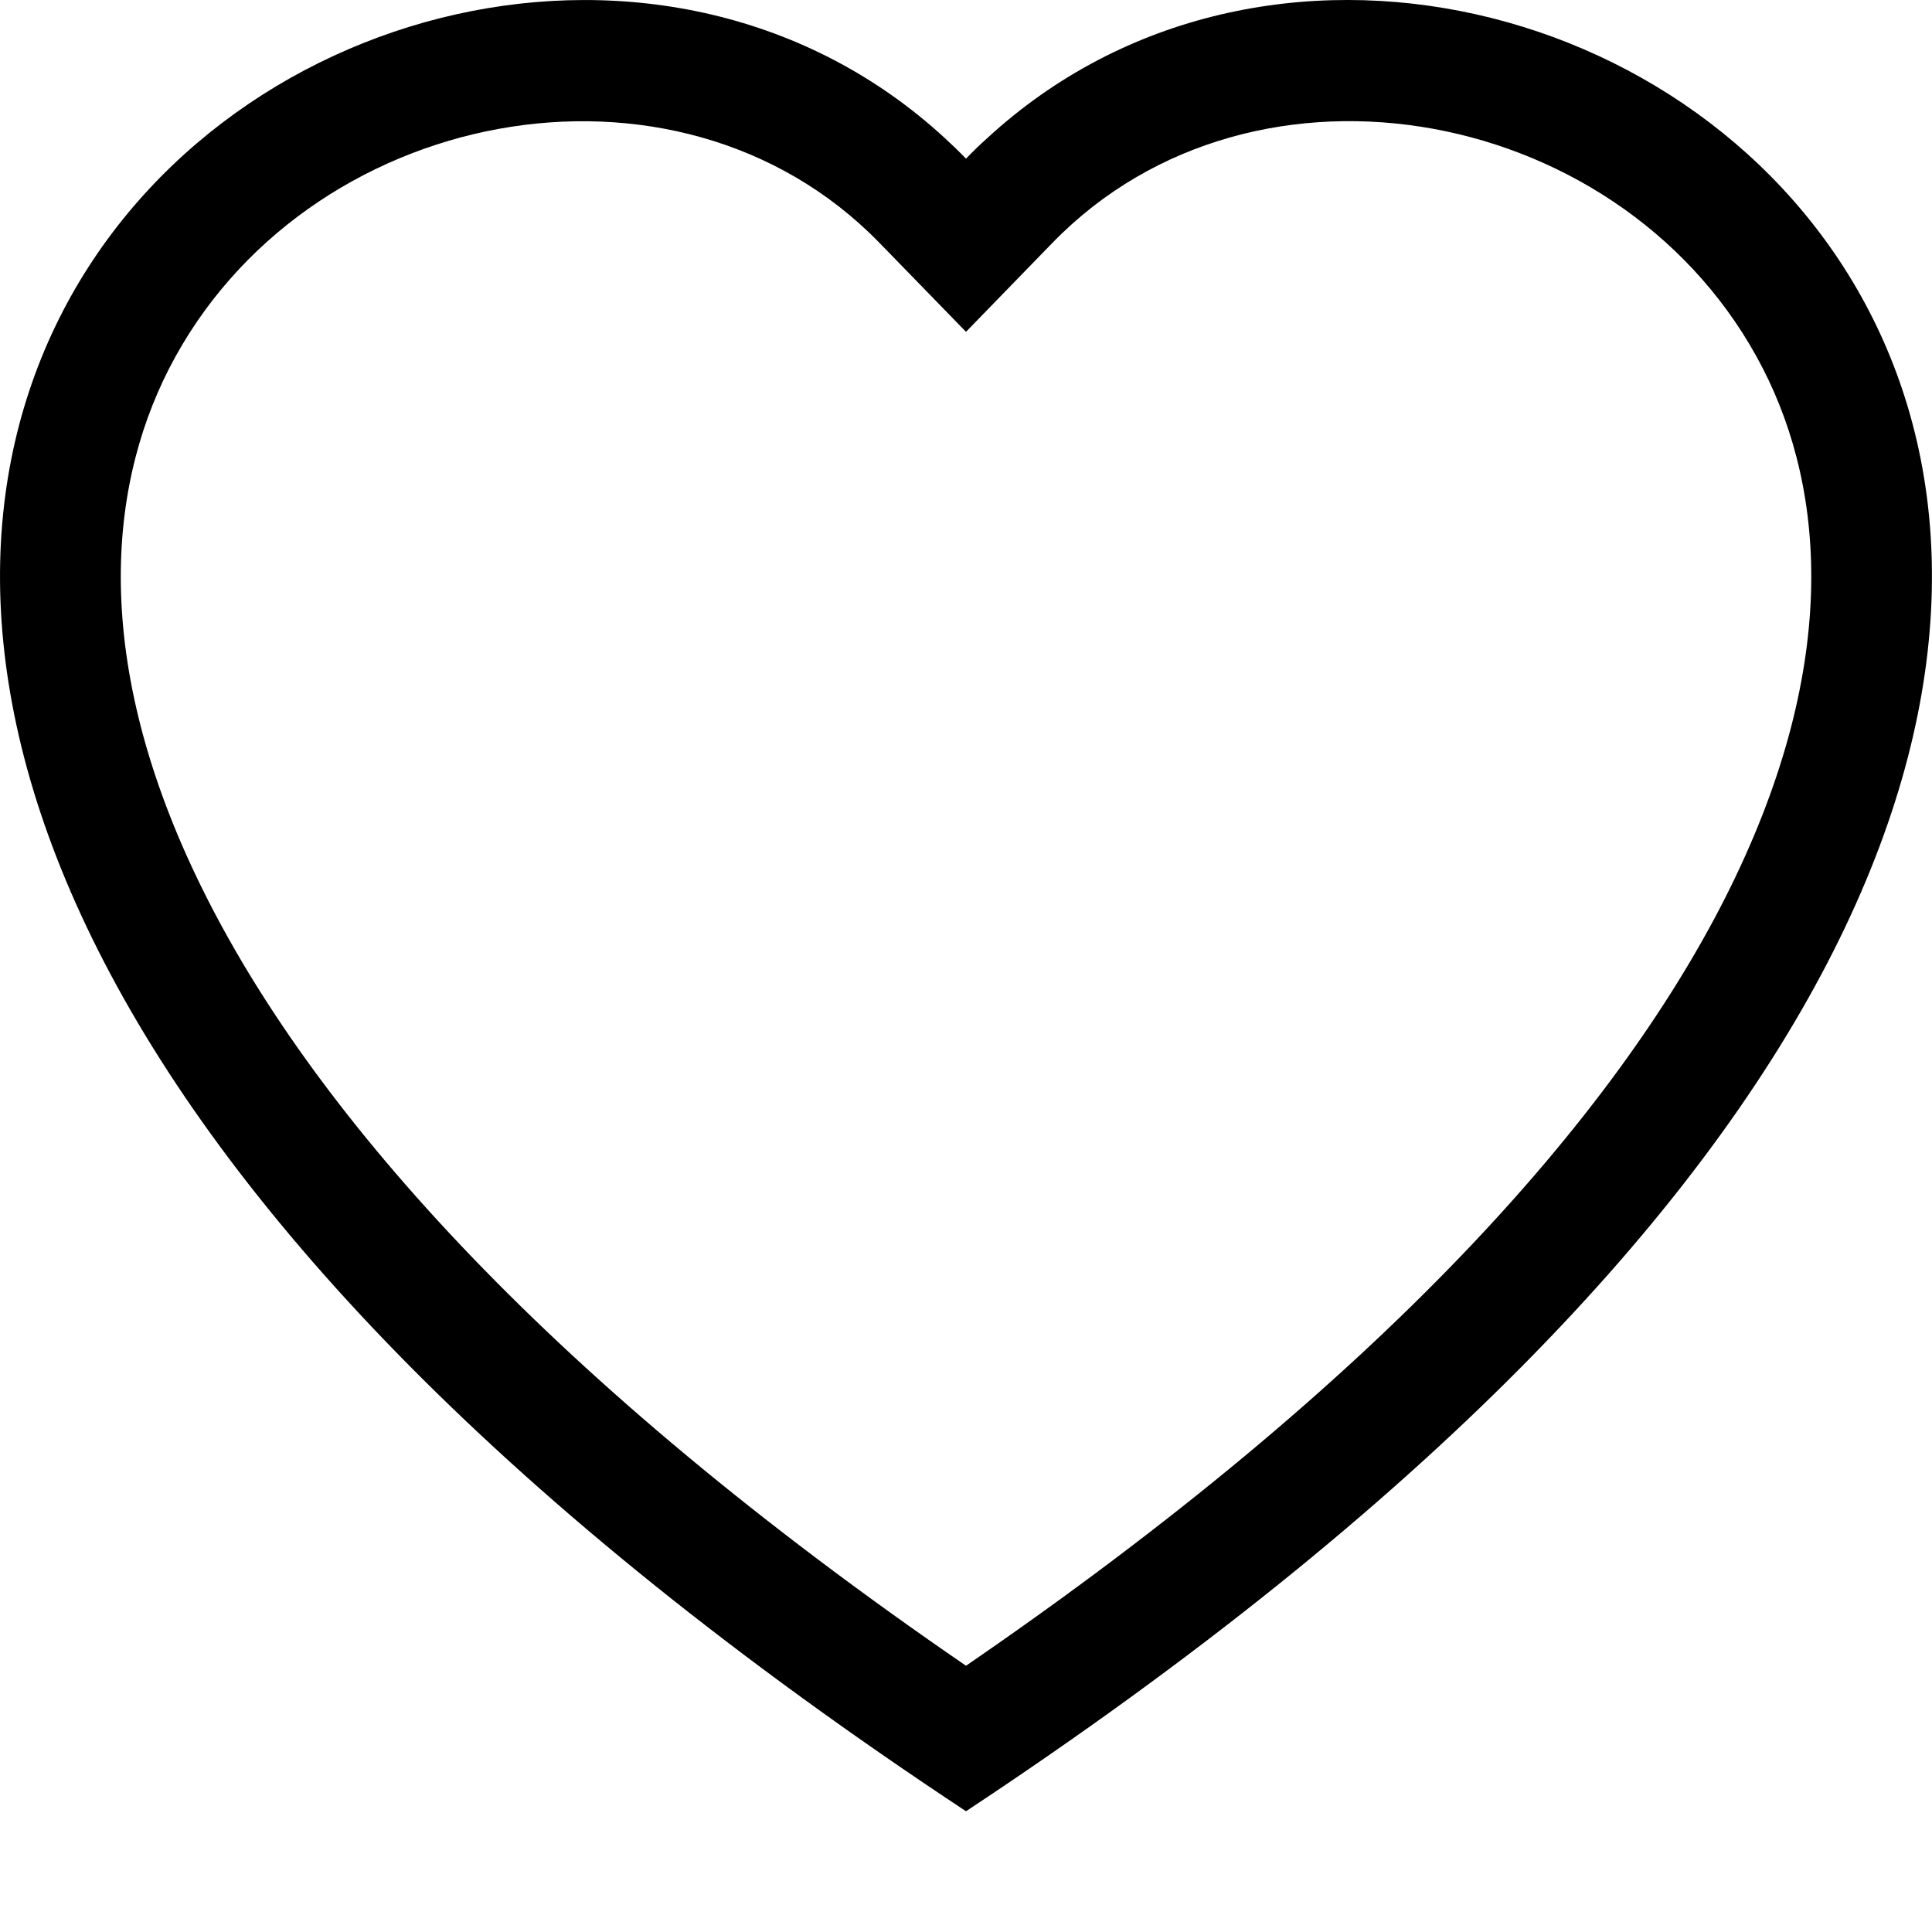
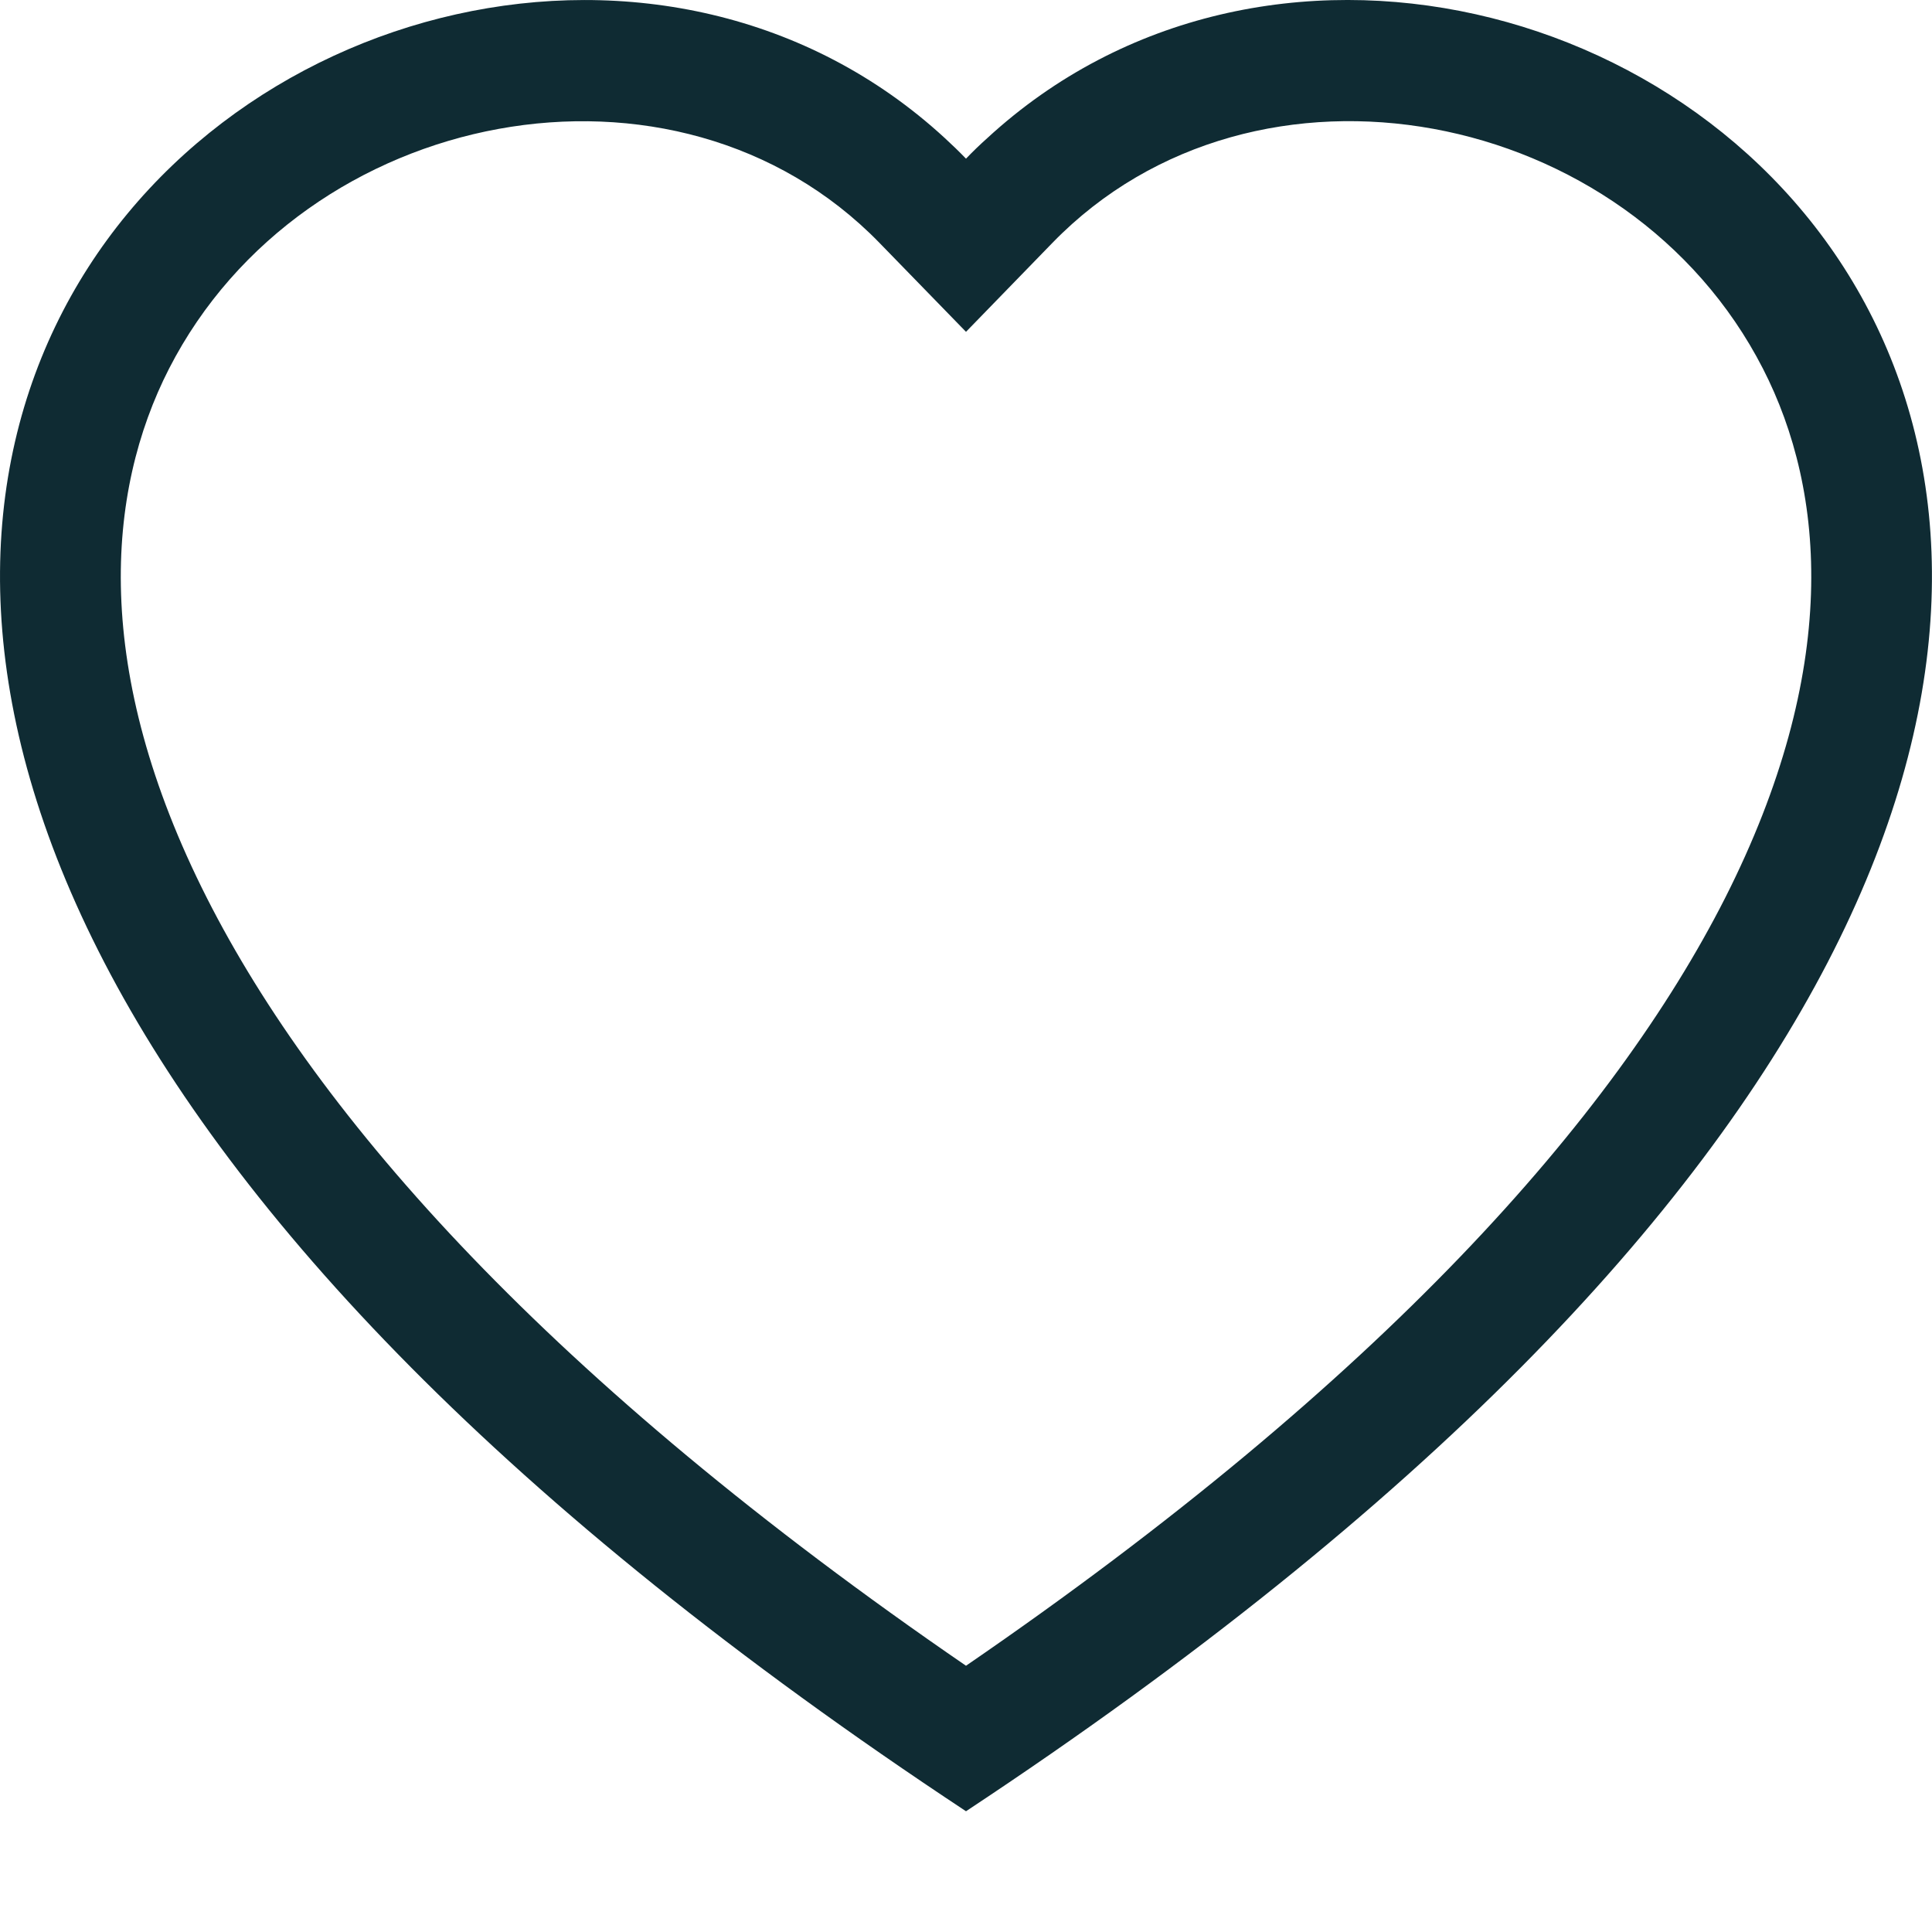
- <svg xmlns="http://www.w3.org/2000/svg" width="16" height="16" fill="currentColor" class="bi bi-heart" viewBox="0 0 16 16">
+ <svg xmlns="http://www.w3.org/2000/svg" height="90" fill="#0f2b33" class="bi bi-heart" viewBox="0 0 16 16">
  <path d="m8 2.748-.717-.737C5.6.281 2.514.878 1.4 3.053c-.523 1.023-.641 2.5.314 4.385.92 1.815 2.834 3.989 6.286 6.357 3.452-2.368 5.365-4.542 6.286-6.357.955-1.886.838-3.362.314-4.385C13.486.878 10.4.28 8.717 2.01L8 2.748zM8 15C-7.333 4.868 3.279-3.04 7.824 1.143c.06.055.119.112.176.171a3.12 3.12 0 0 1 .176-.17C12.72-3.042 23.333 4.867 8 15z" />
</svg>
